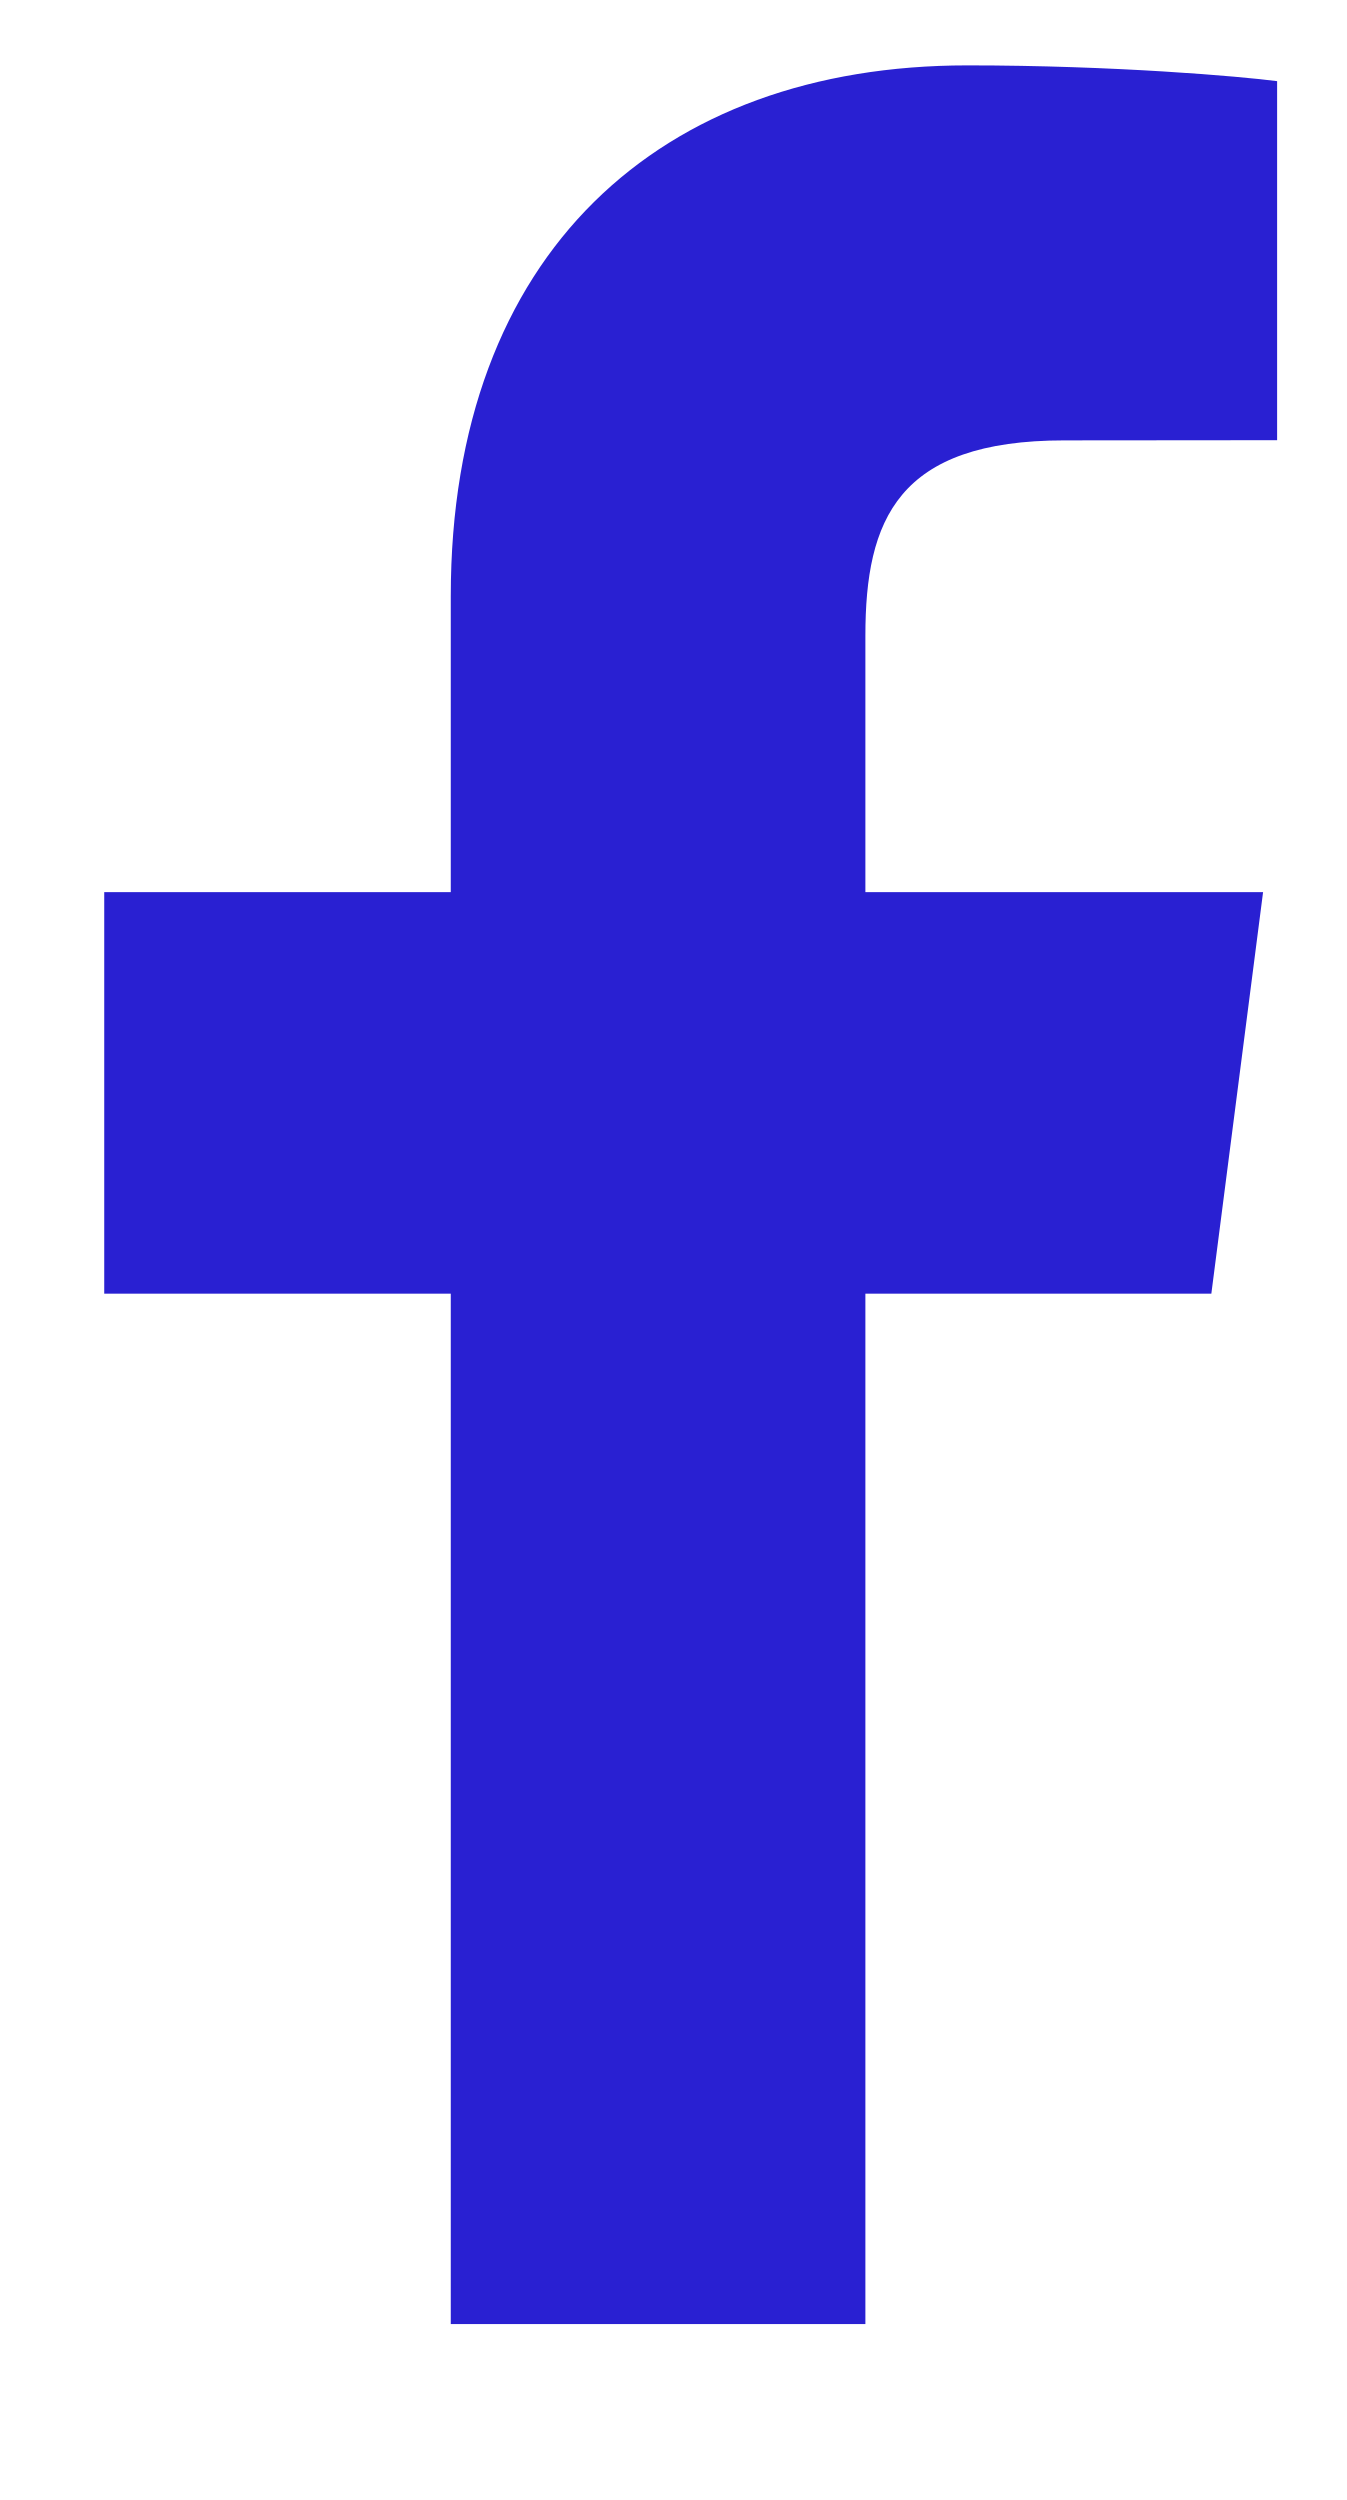
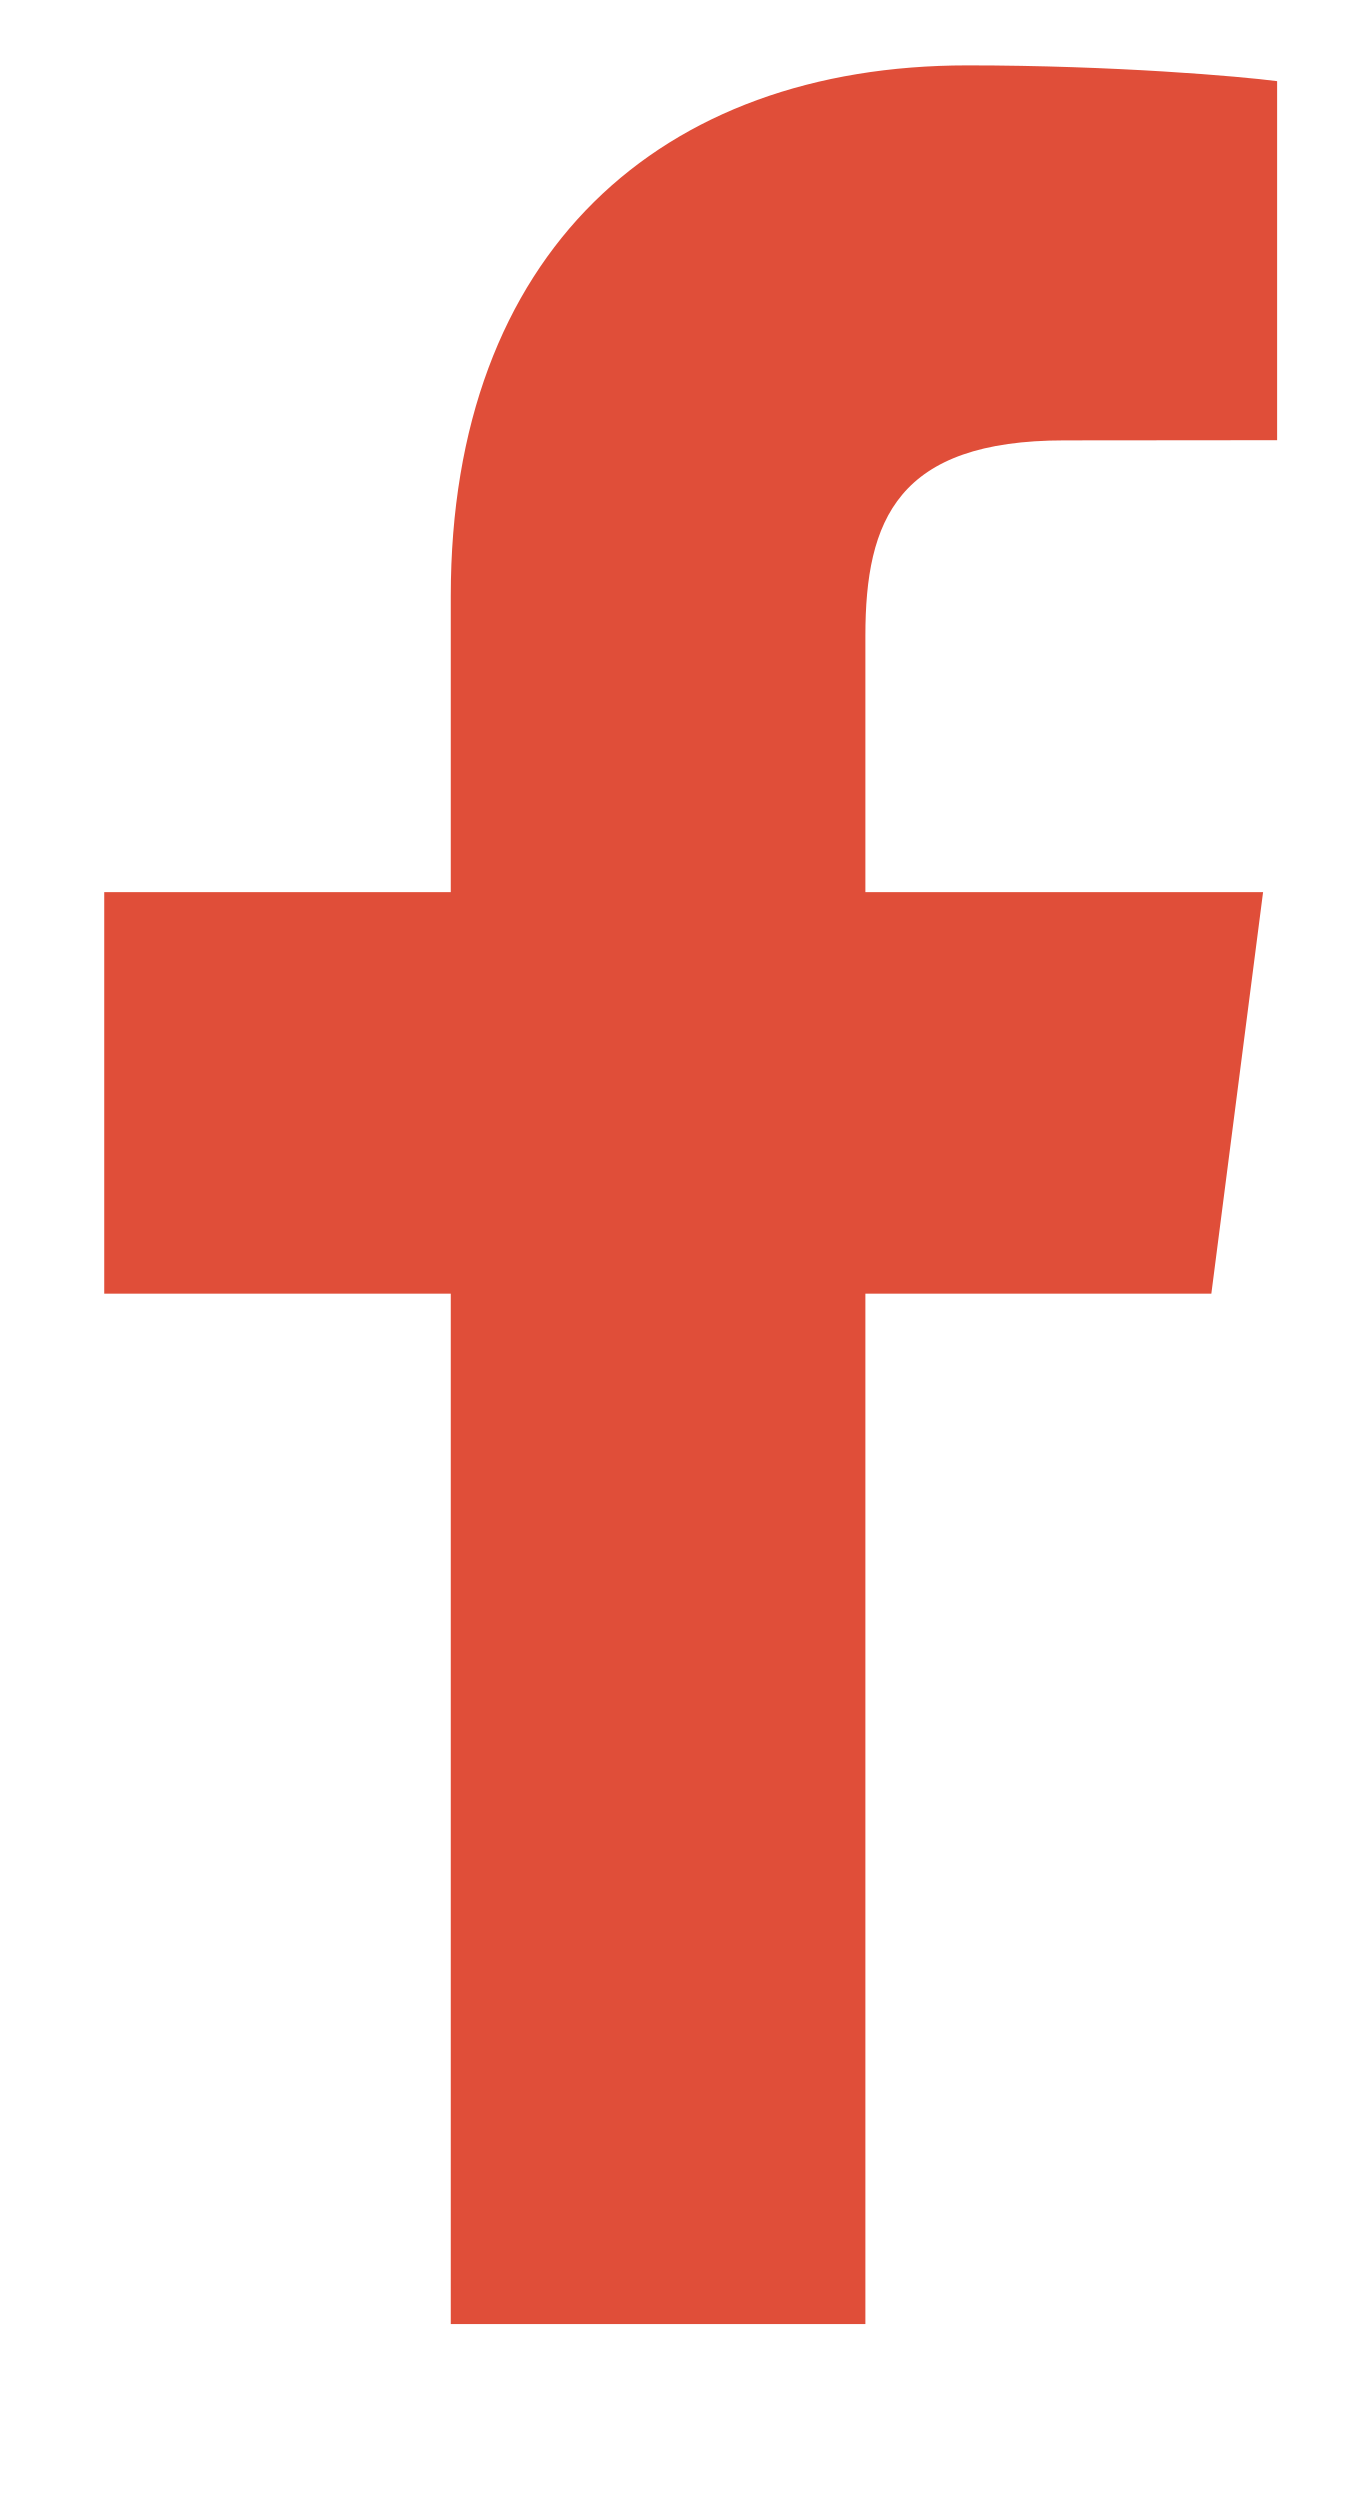
<svg xmlns="http://www.w3.org/2000/svg" width="7" height="13" viewBox="0 0 7 13" fill="none">
-   <path d="M2.344 12.085V6.727H0.542V4.639H2.344V3.1C2.344 1.313 3.436 0.34 5.03 0.34C5.793 0.34 6.449 0.397 6.641 0.422V2.289L5.535 2.29C4.668 2.29 4.5 2.702 4.5 3.306V4.639H6.568L6.299 6.727H4.5V12.085H2.344Z" fill="#2920D2" />
+   <path d="M2.344 12.085V6.727H0.542V4.639H2.344V3.1C2.344 1.313 3.436 0.34 5.03 0.34C5.793 0.34 6.449 0.397 6.641 0.422V2.289L5.535 2.29C4.668 2.29 4.5 2.702 4.5 3.306V4.639H6.568L6.299 6.727H4.5V12.085H2.344Z" fill="#e04e39" />
</svg>
